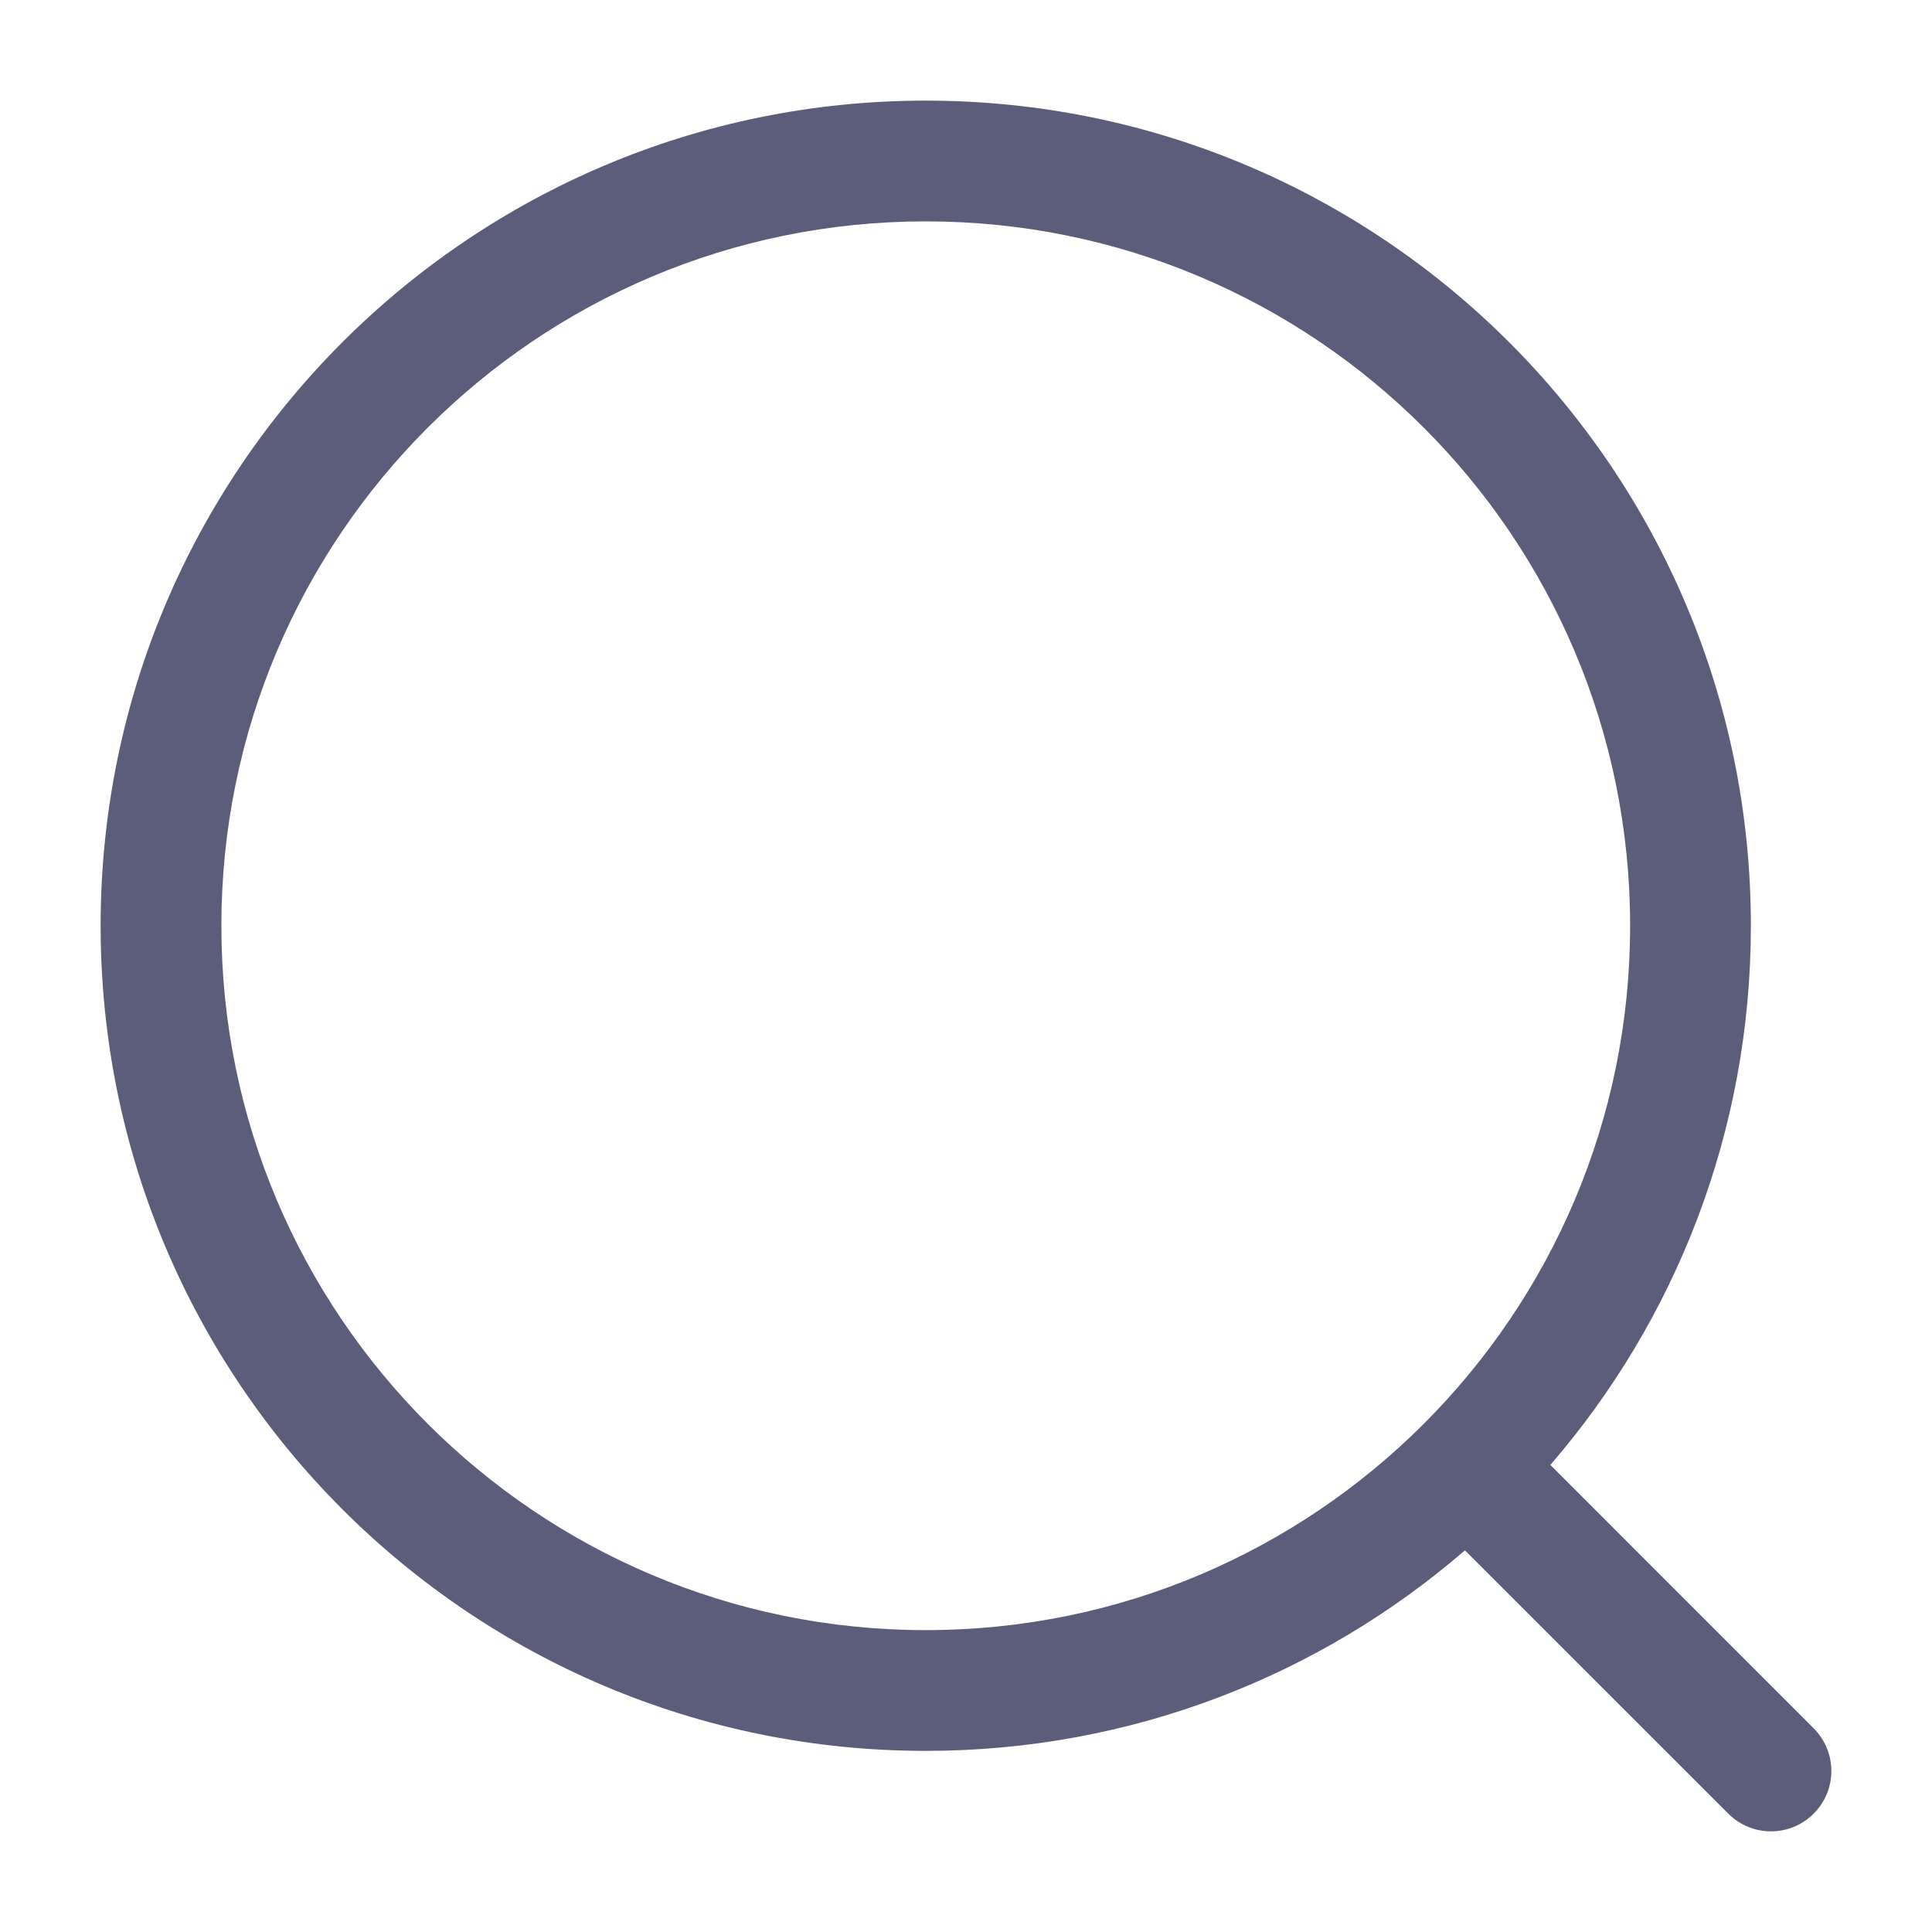
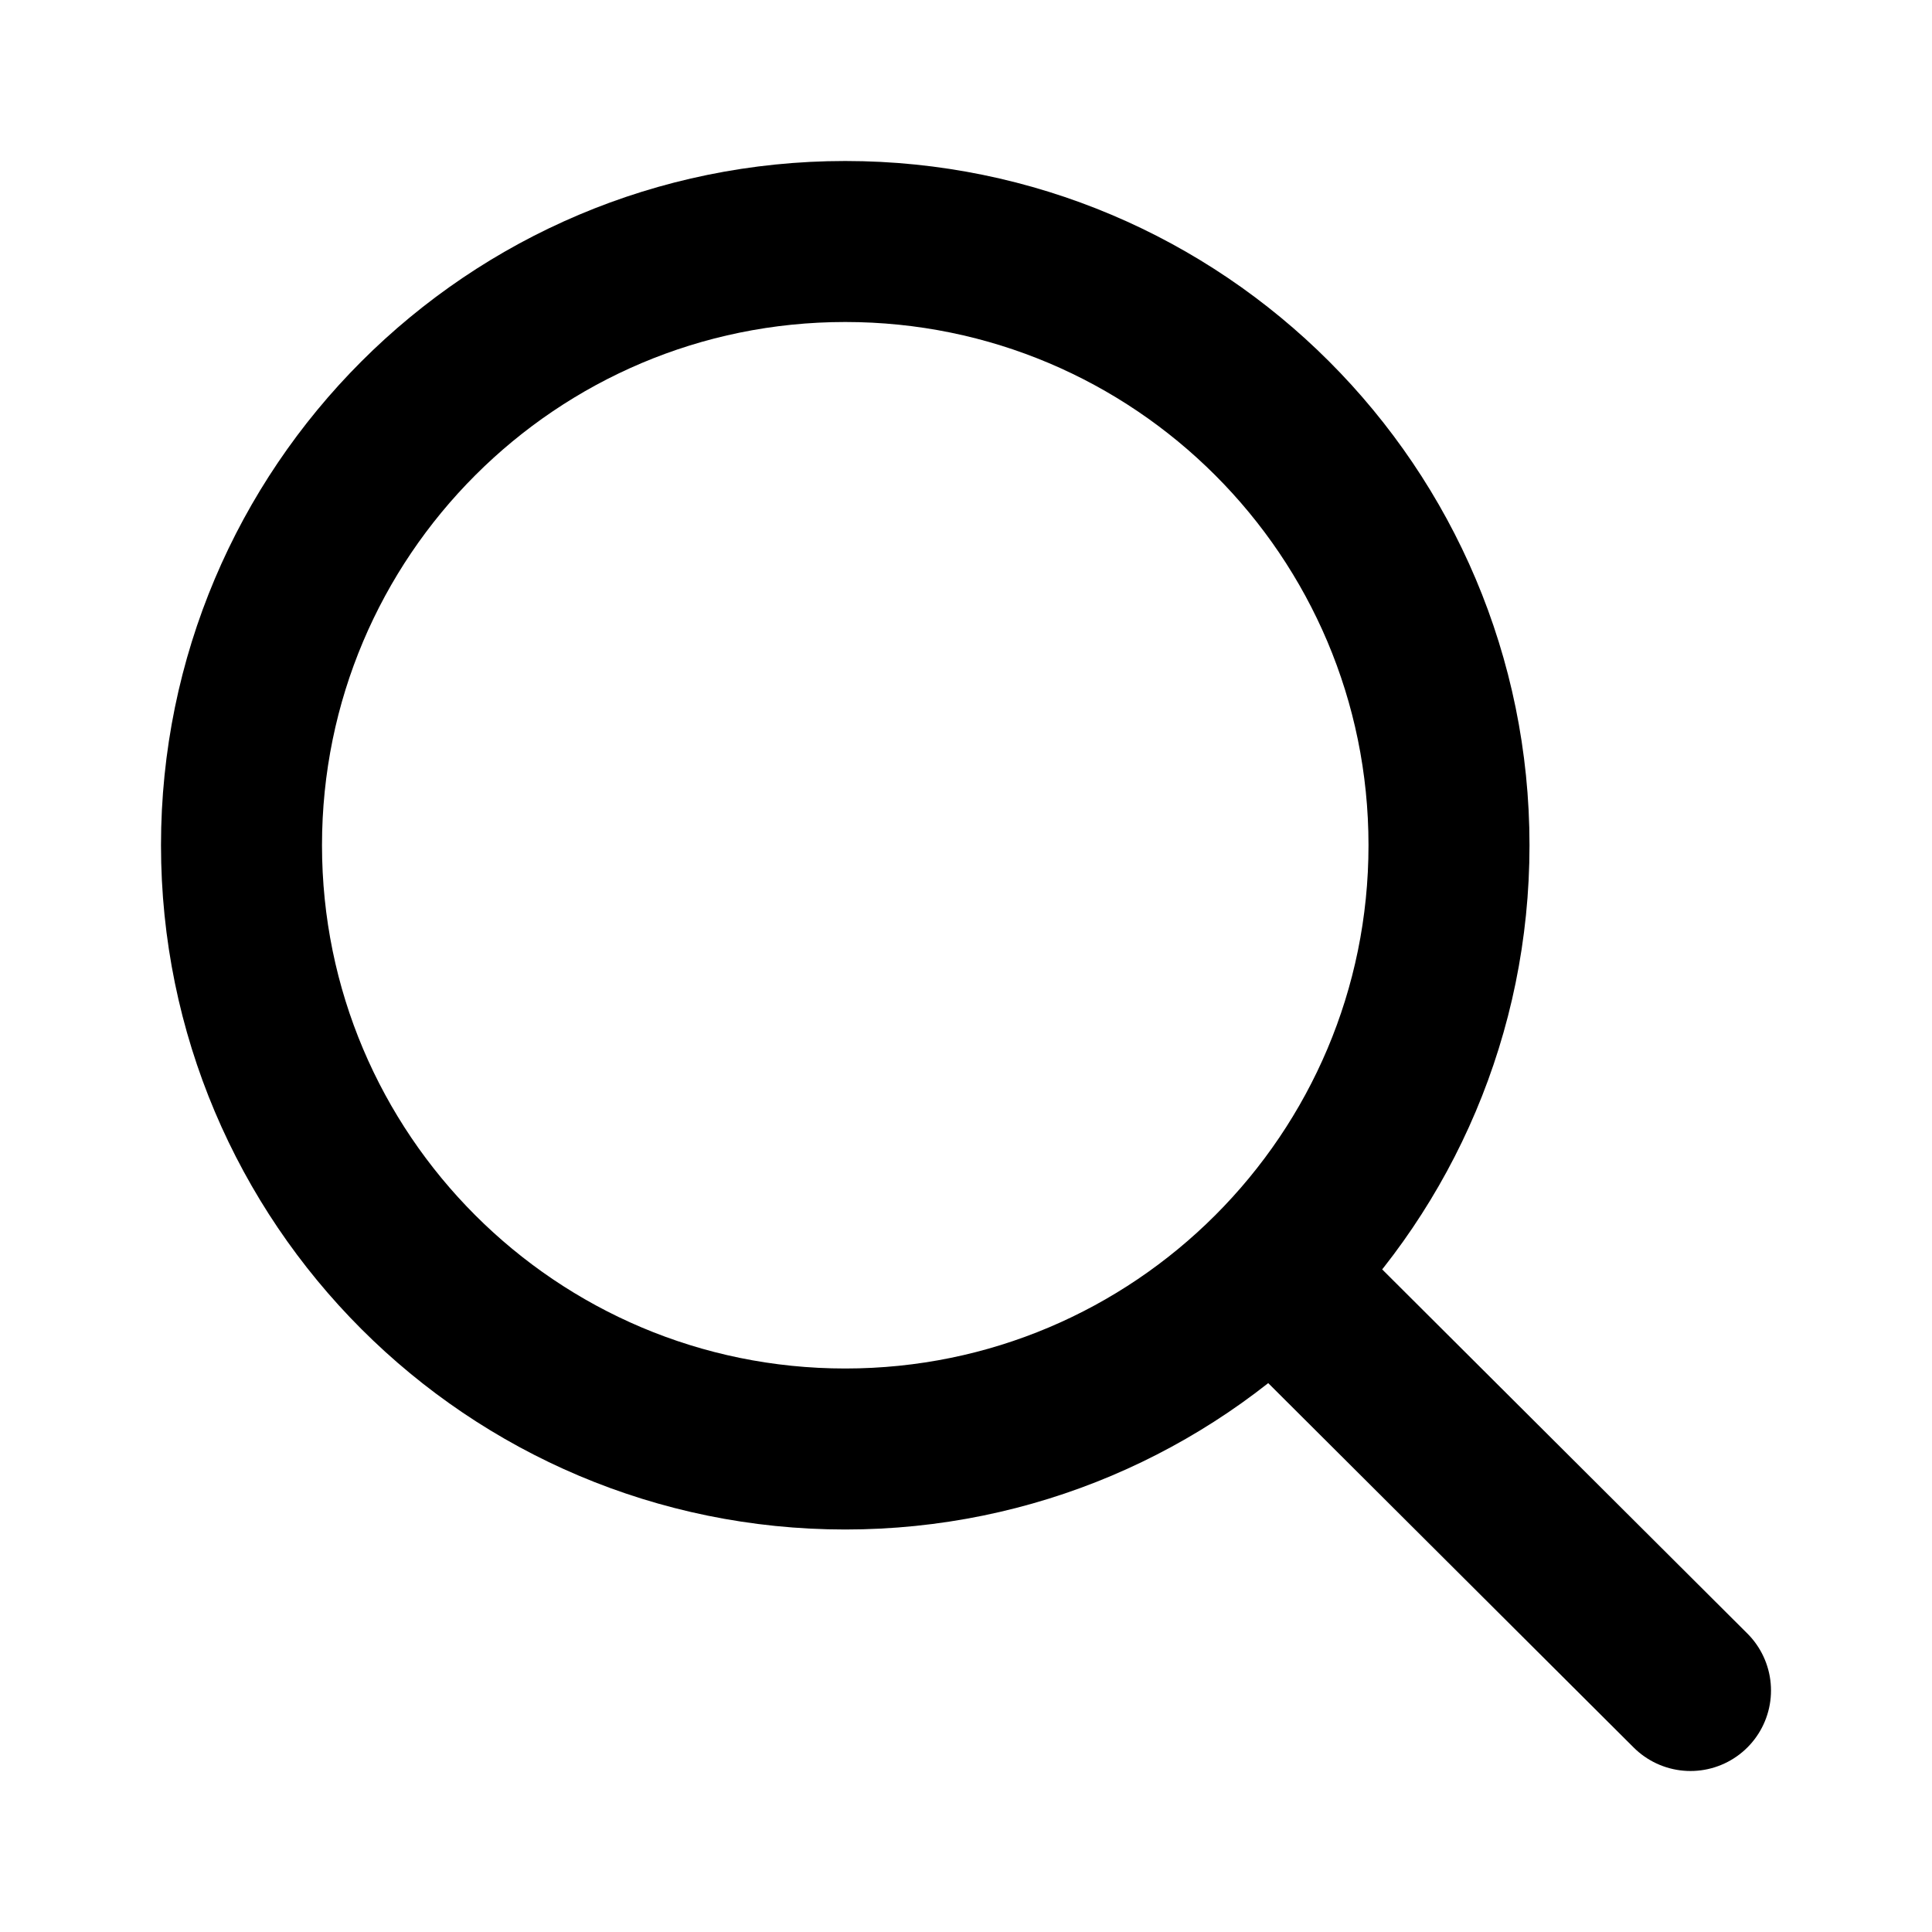
- <svg xmlns="http://www.w3.org/2000/svg" width="24" height="24" viewBox="0 0 24 24" fill="none">
-   <path fill-rule="evenodd" clip-rule="evenodd" d="M11.5 2.75C6.668 2.75 2.75 6.668 2.75 11.5C2.75 16.332 6.668 20.25 11.5 20.25C16.332 20.25 20.25 16.332 20.25 11.5C20.25 6.668 16.332 2.75 11.5 2.75ZM1.25 11.5C1.25 5.839 5.839 1.25 11.5 1.25C17.161 1.25 21.75 5.839 21.75 11.5C21.75 14.06 20.811 16.402 19.259 18.198L22.53 21.47C22.823 21.763 22.823 22.237 22.53 22.53C22.237 22.823 21.763 22.823 21.47 22.53L18.198 19.259C16.402 20.811 14.06 21.75 11.5 21.75C5.839 21.75 1.25 17.161 1.25 11.5Z" fill="#5C5C7B" />
+ <svg xmlns="http://www.w3.org/2000/svg" viewBox="0 0 24 24" width="20" height="20" fill="none">
+   <g id="SVGRepo_bgCarrier" stroke-width="0" />
+   <g id="SVGRepo_tracerCarrier" stroke-linecap="round" stroke-linejoin="round" />
+   <g id="SVGRepo_iconCarrier">
+     <path d="M15.796 15.811L21 21M18 10.5C18 14.642 14.642 18 10.5 18C6.358 18 3 14.642 3 10.5C3 6.358 6.358 3 10.5 3C14.642 3 18 6.358 18 10.5Z" stroke="#000000" stroke-width="2" stroke-linecap="round" stroke-linejoin="round" />
+   </g>
</svg>
